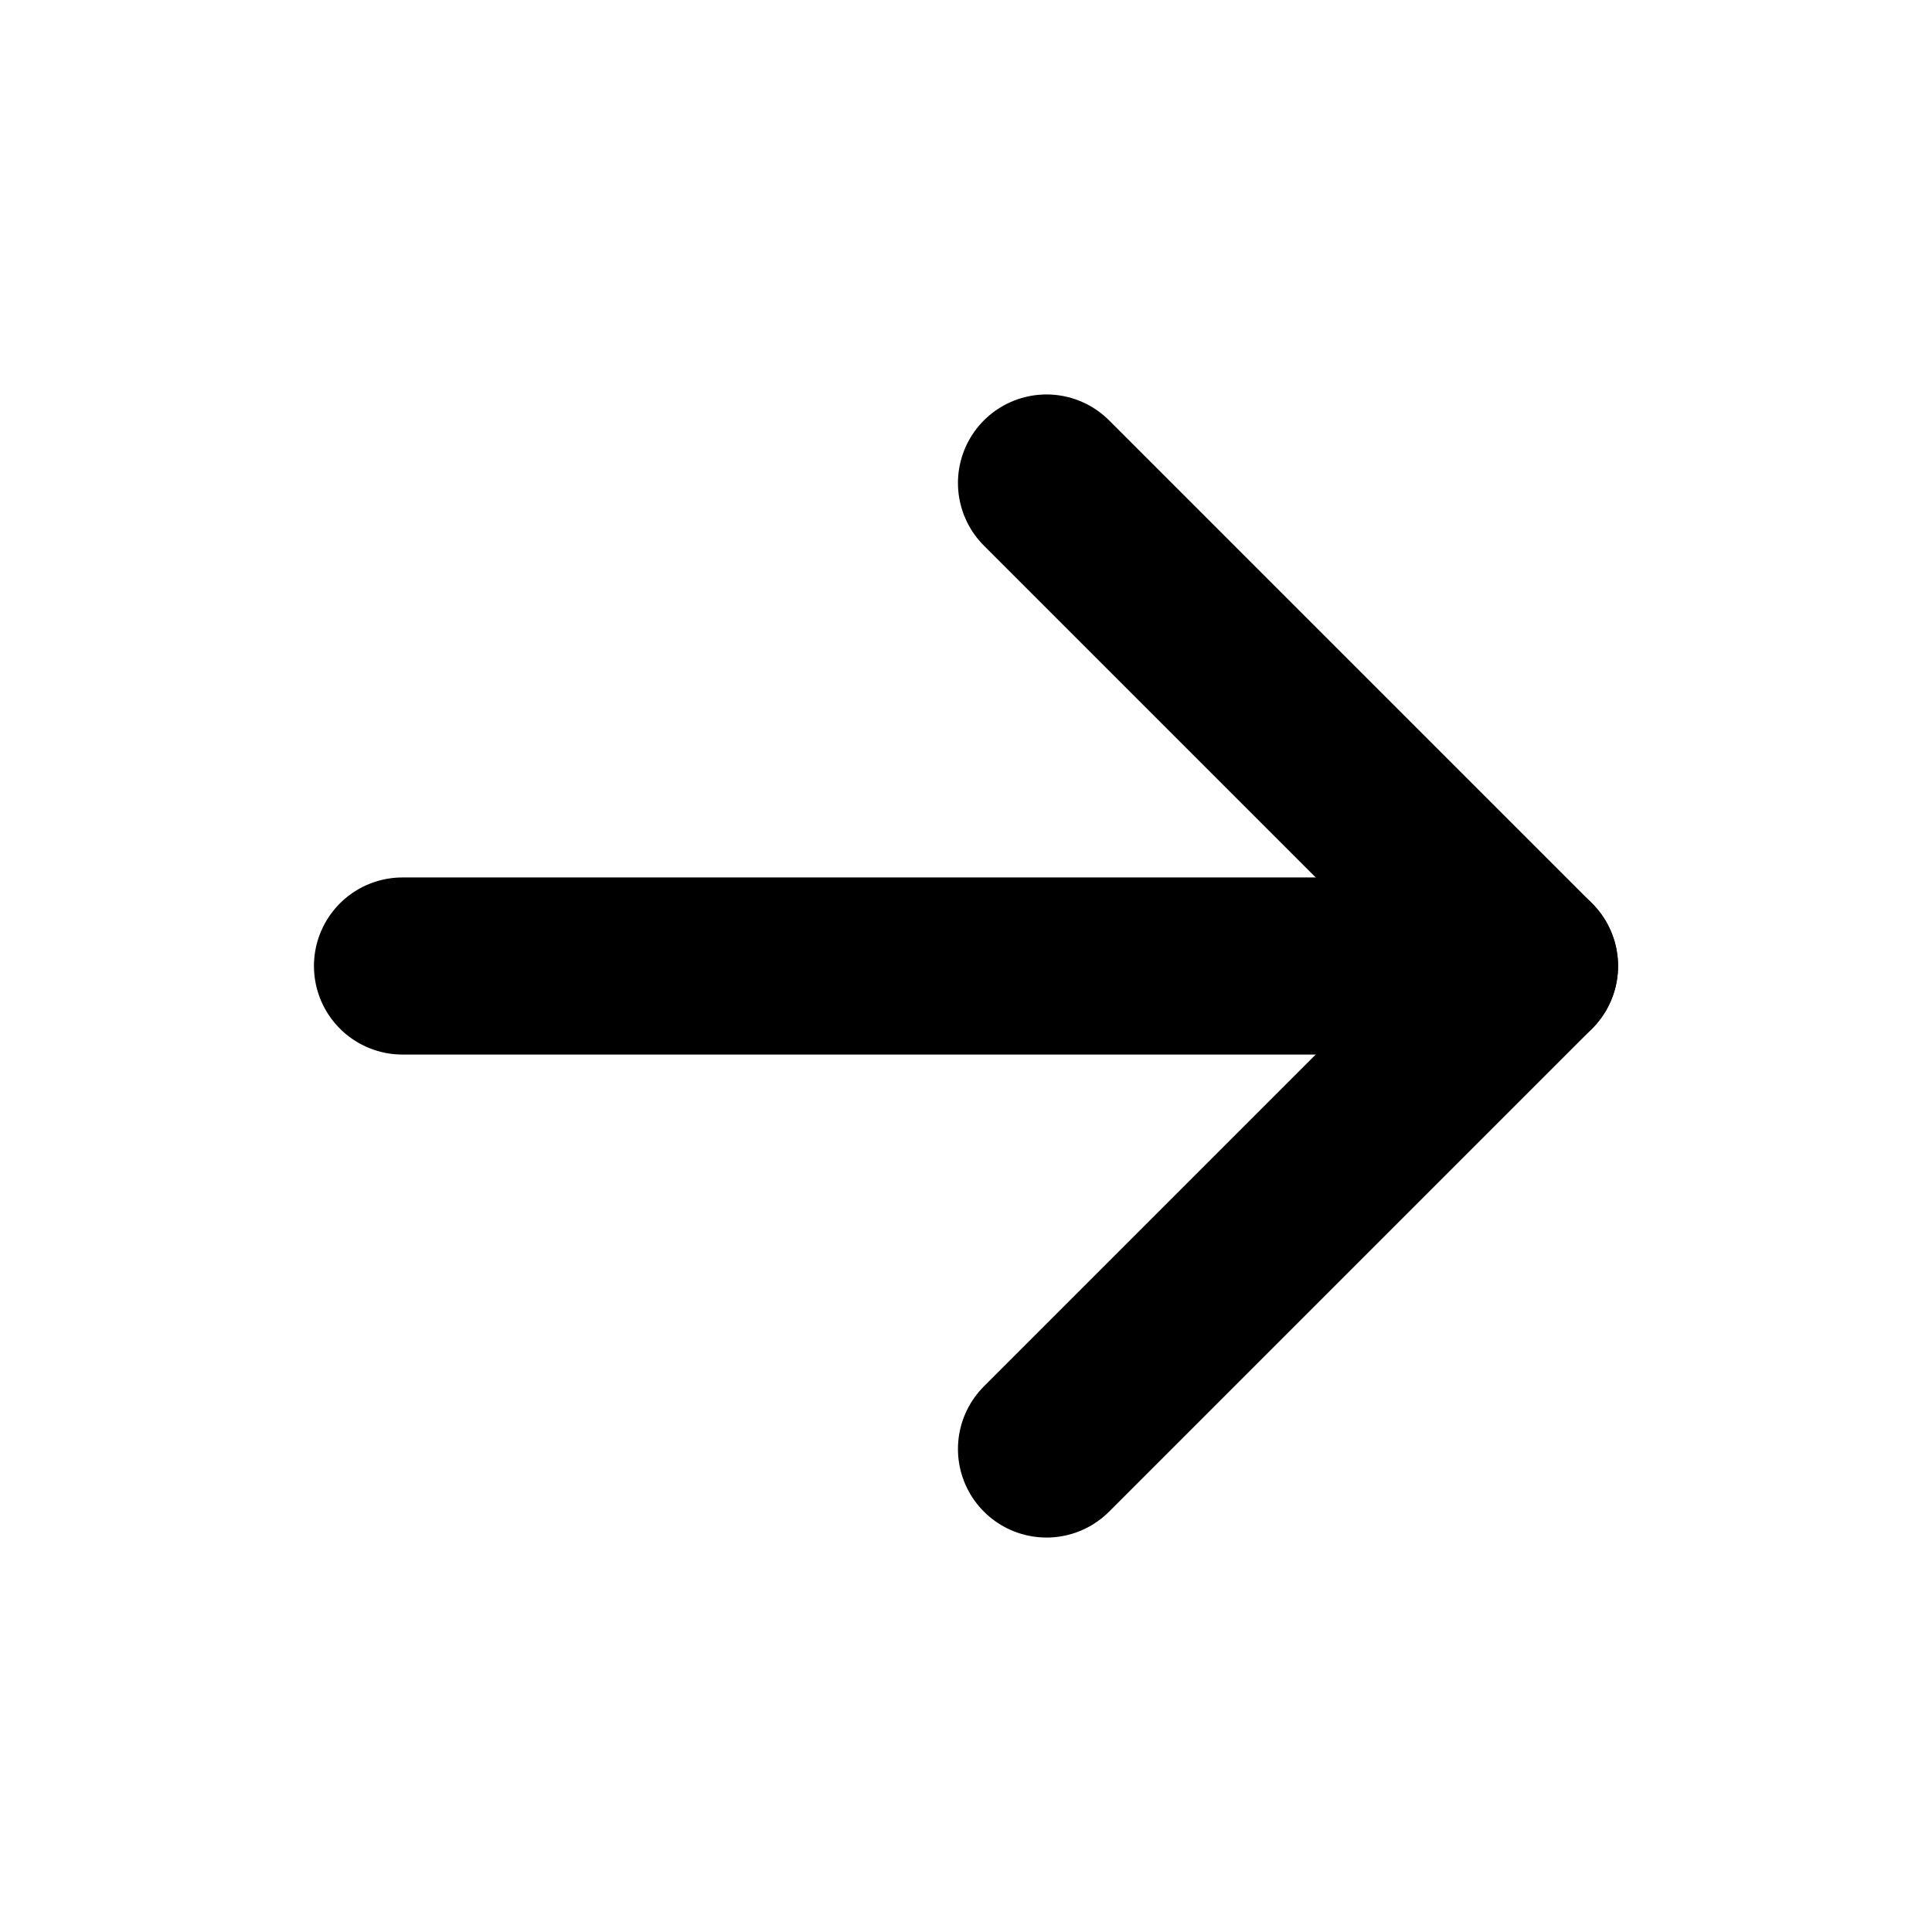
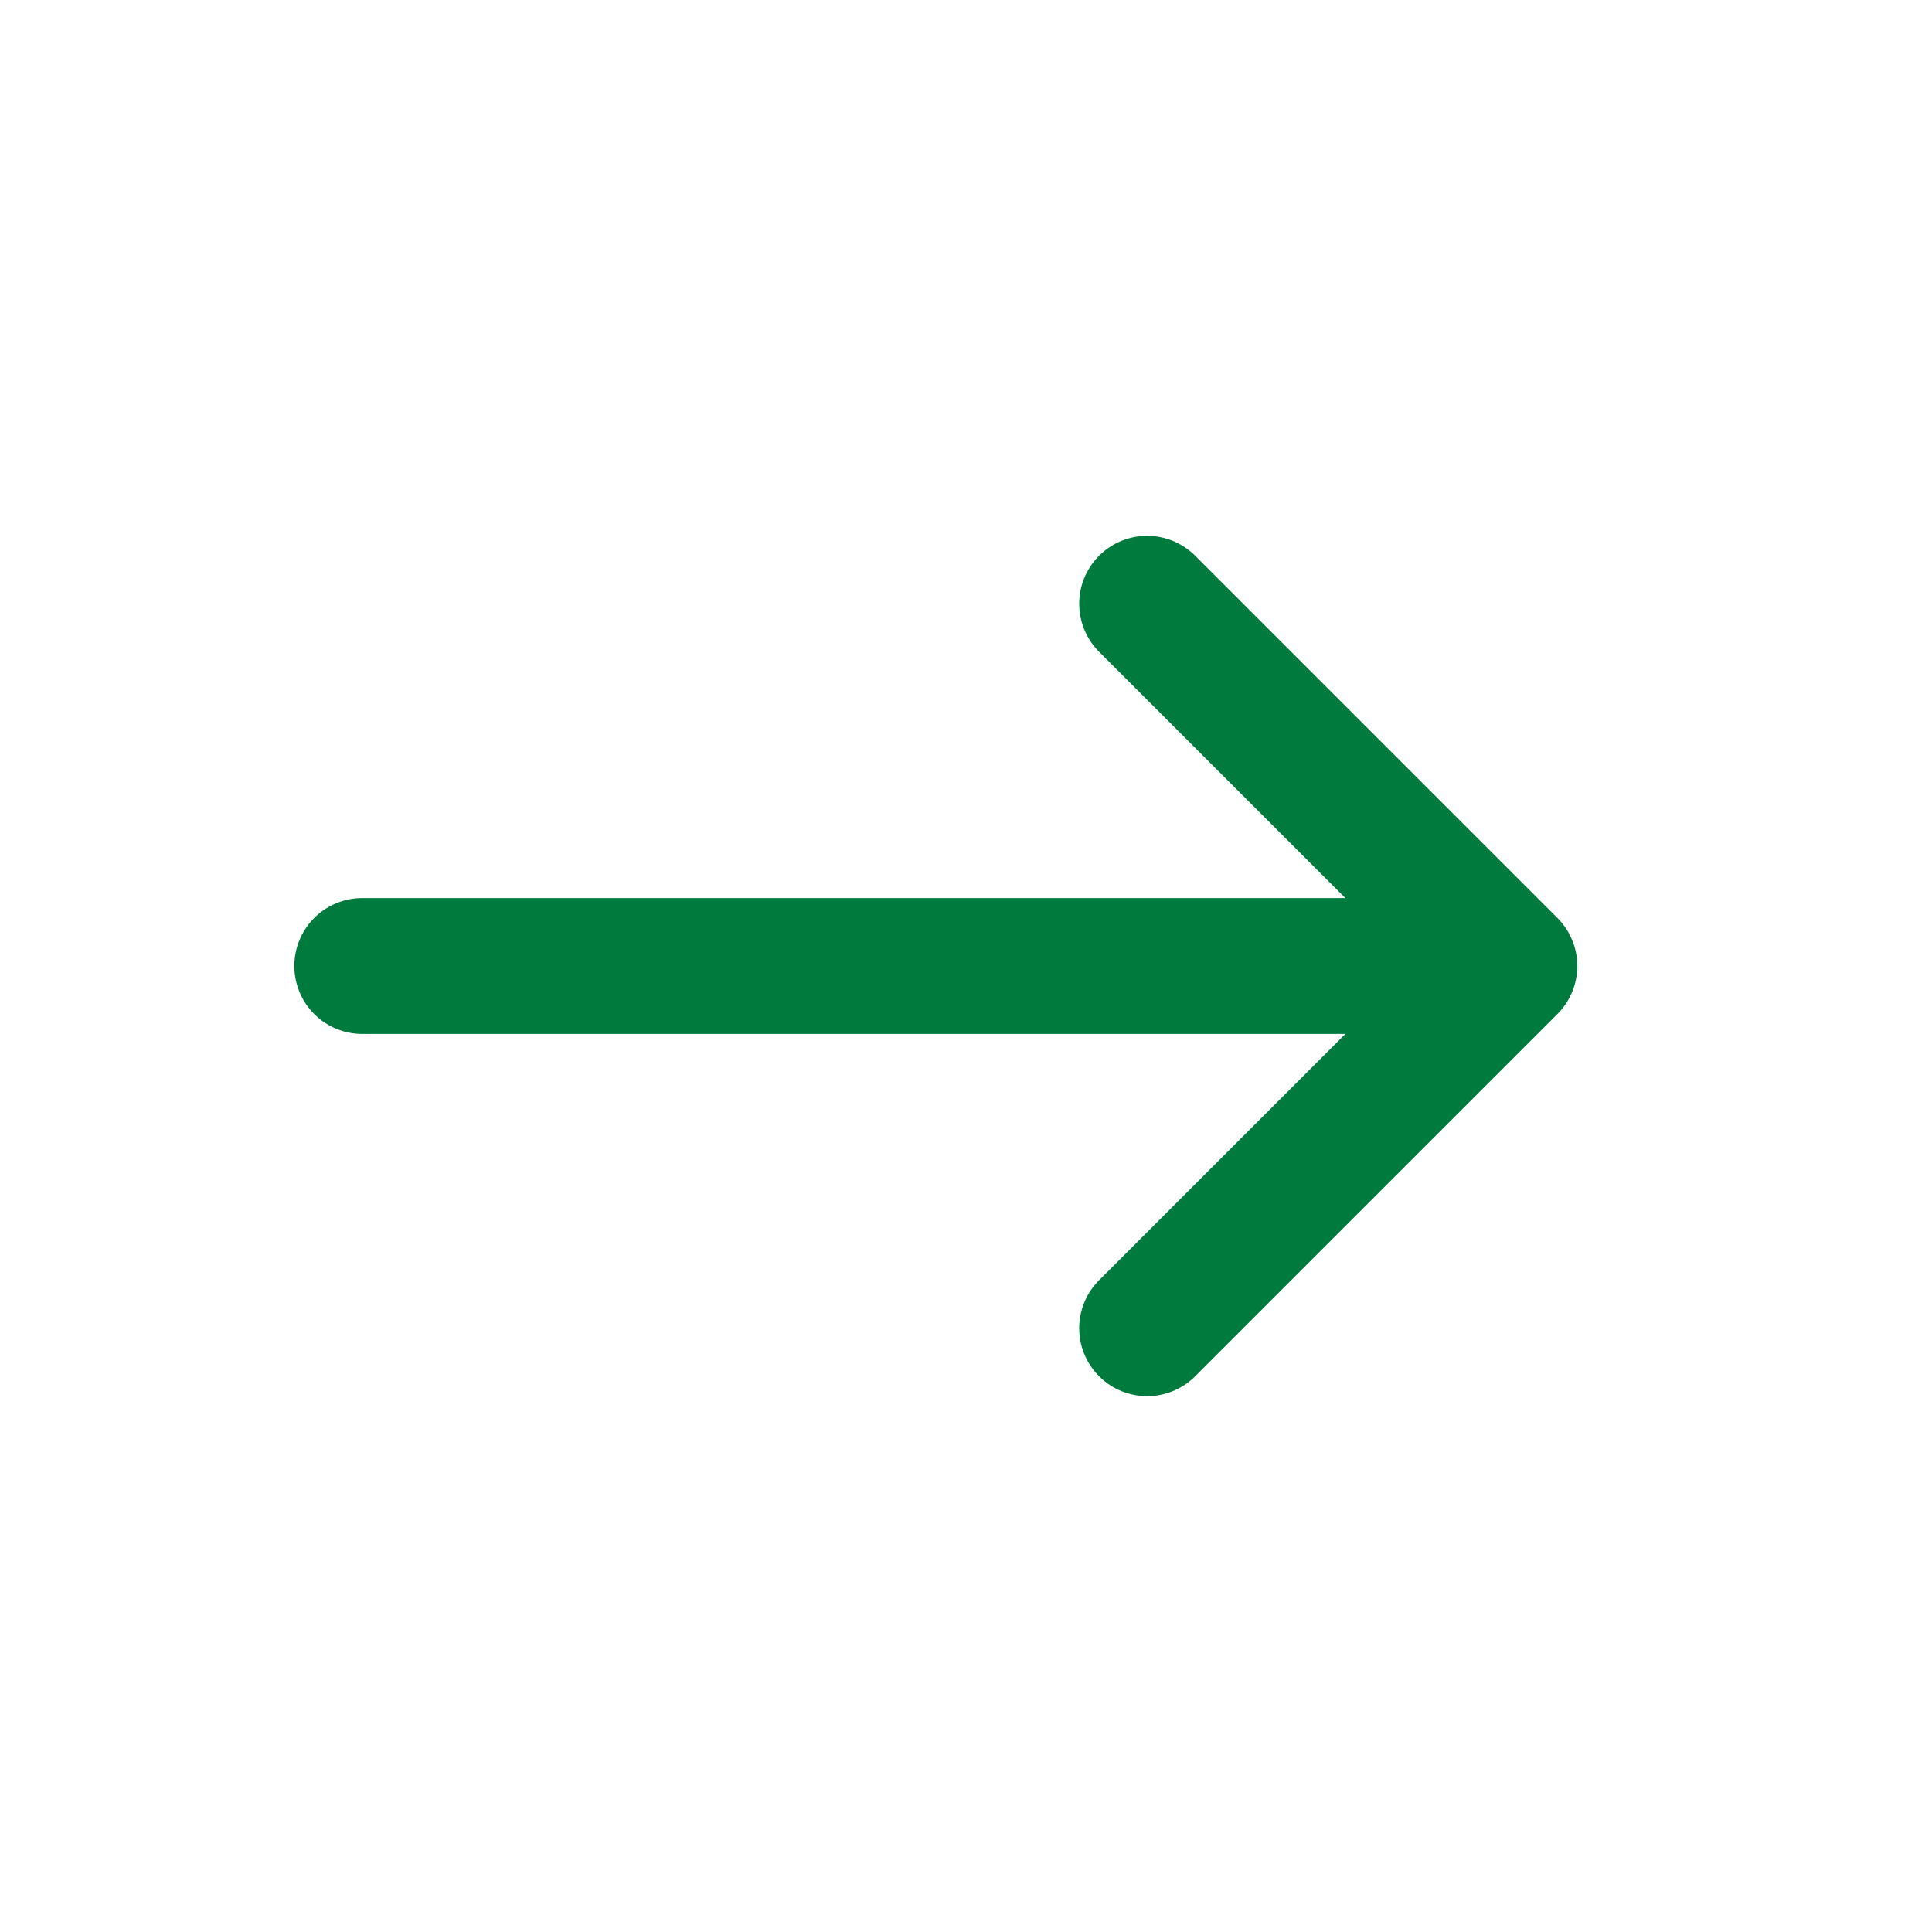
- <svg xmlns="http://www.w3.org/2000/svg" viewBox="0 0 24 24" fill="none" stroke="currentColor" stroke-width="2.2" stroke-linecap="round" stroke-linejoin="round">
-   <path d="M5 12h14" />
-   <path d="m13 6 6 6-6 6" />
+ <svg xmlns="http://www.w3.org/2000/svg" viewBox="0 0 64 64" fill="none" aria-hidden="true">
+   <style>.s{stroke:#007A3D;stroke-width:4.5;stroke-linecap:round;stroke-linejoin:round}.sg{stroke:#64748B;stroke-width:4.5;stroke-linecap:round;stroke-linejoin:round}.f{fill:#007A3D}.fm{fill:#EAFBF1}.fr{fill:#E31B23}.fy{fill:#FFD100}.fb{fill:#1A56DB}</style>
+   <path class="s" d="M12 32h38M38 20l12 12-12 12" />
</svg>
